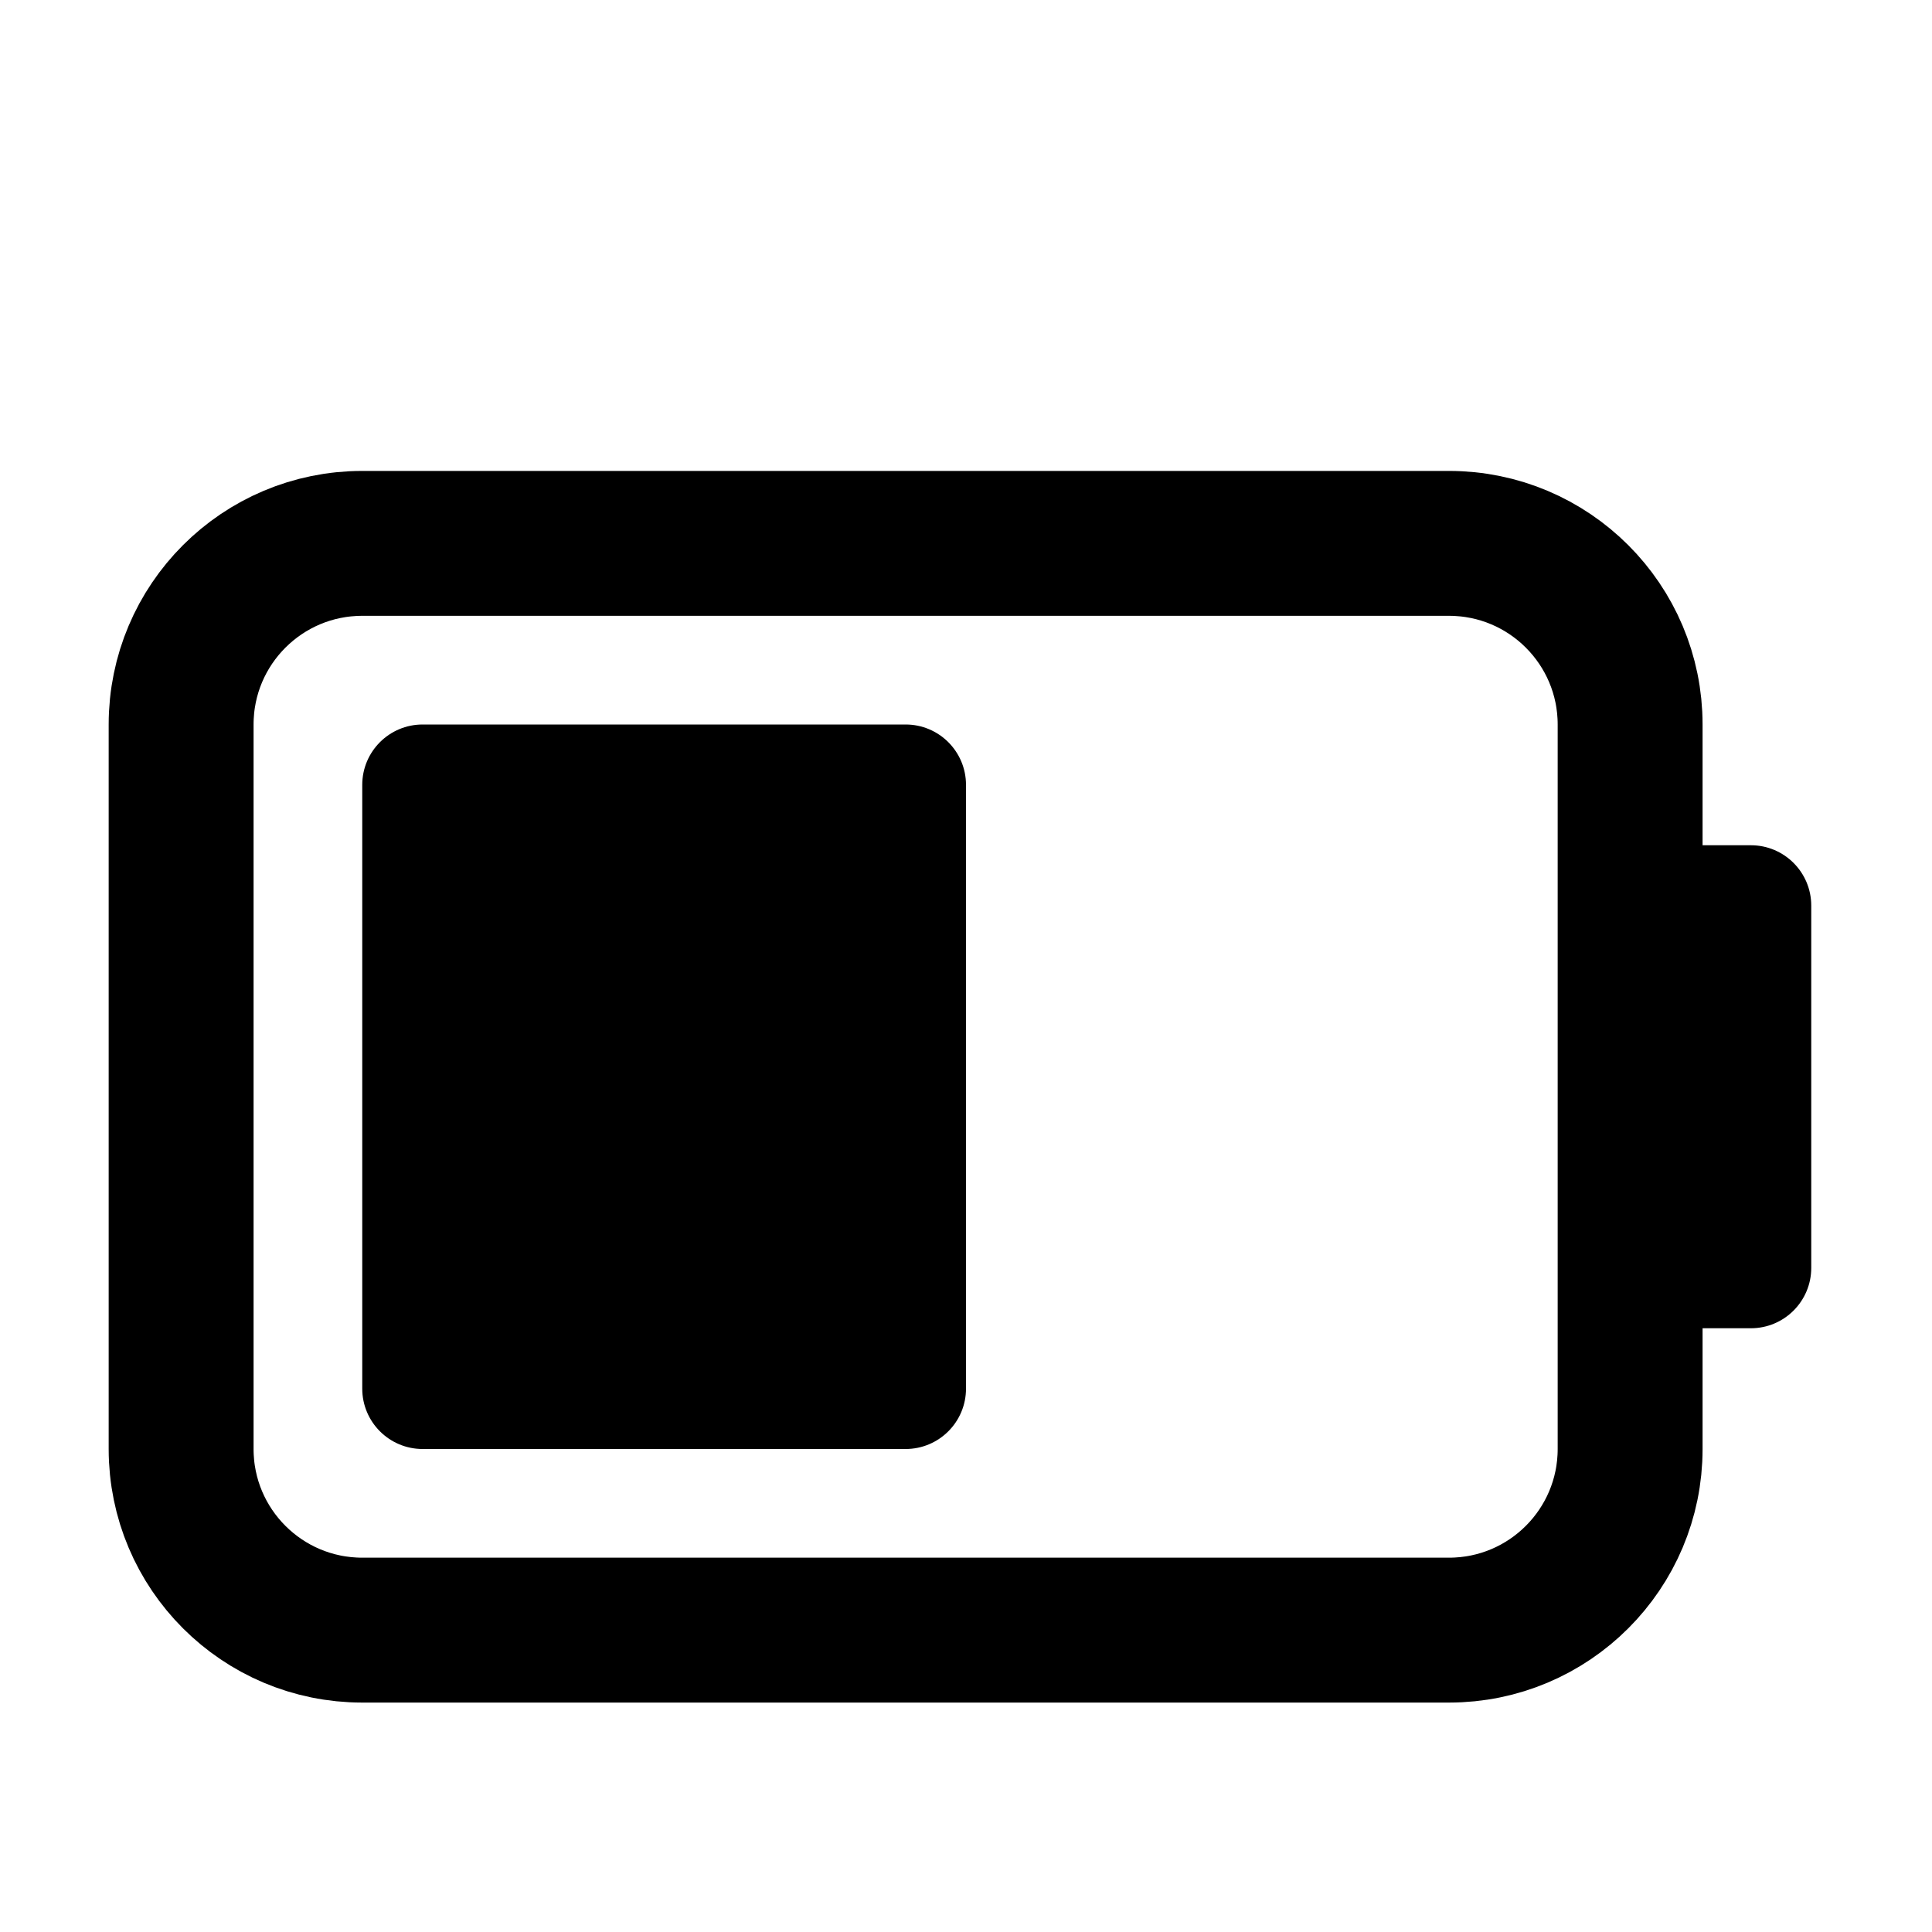
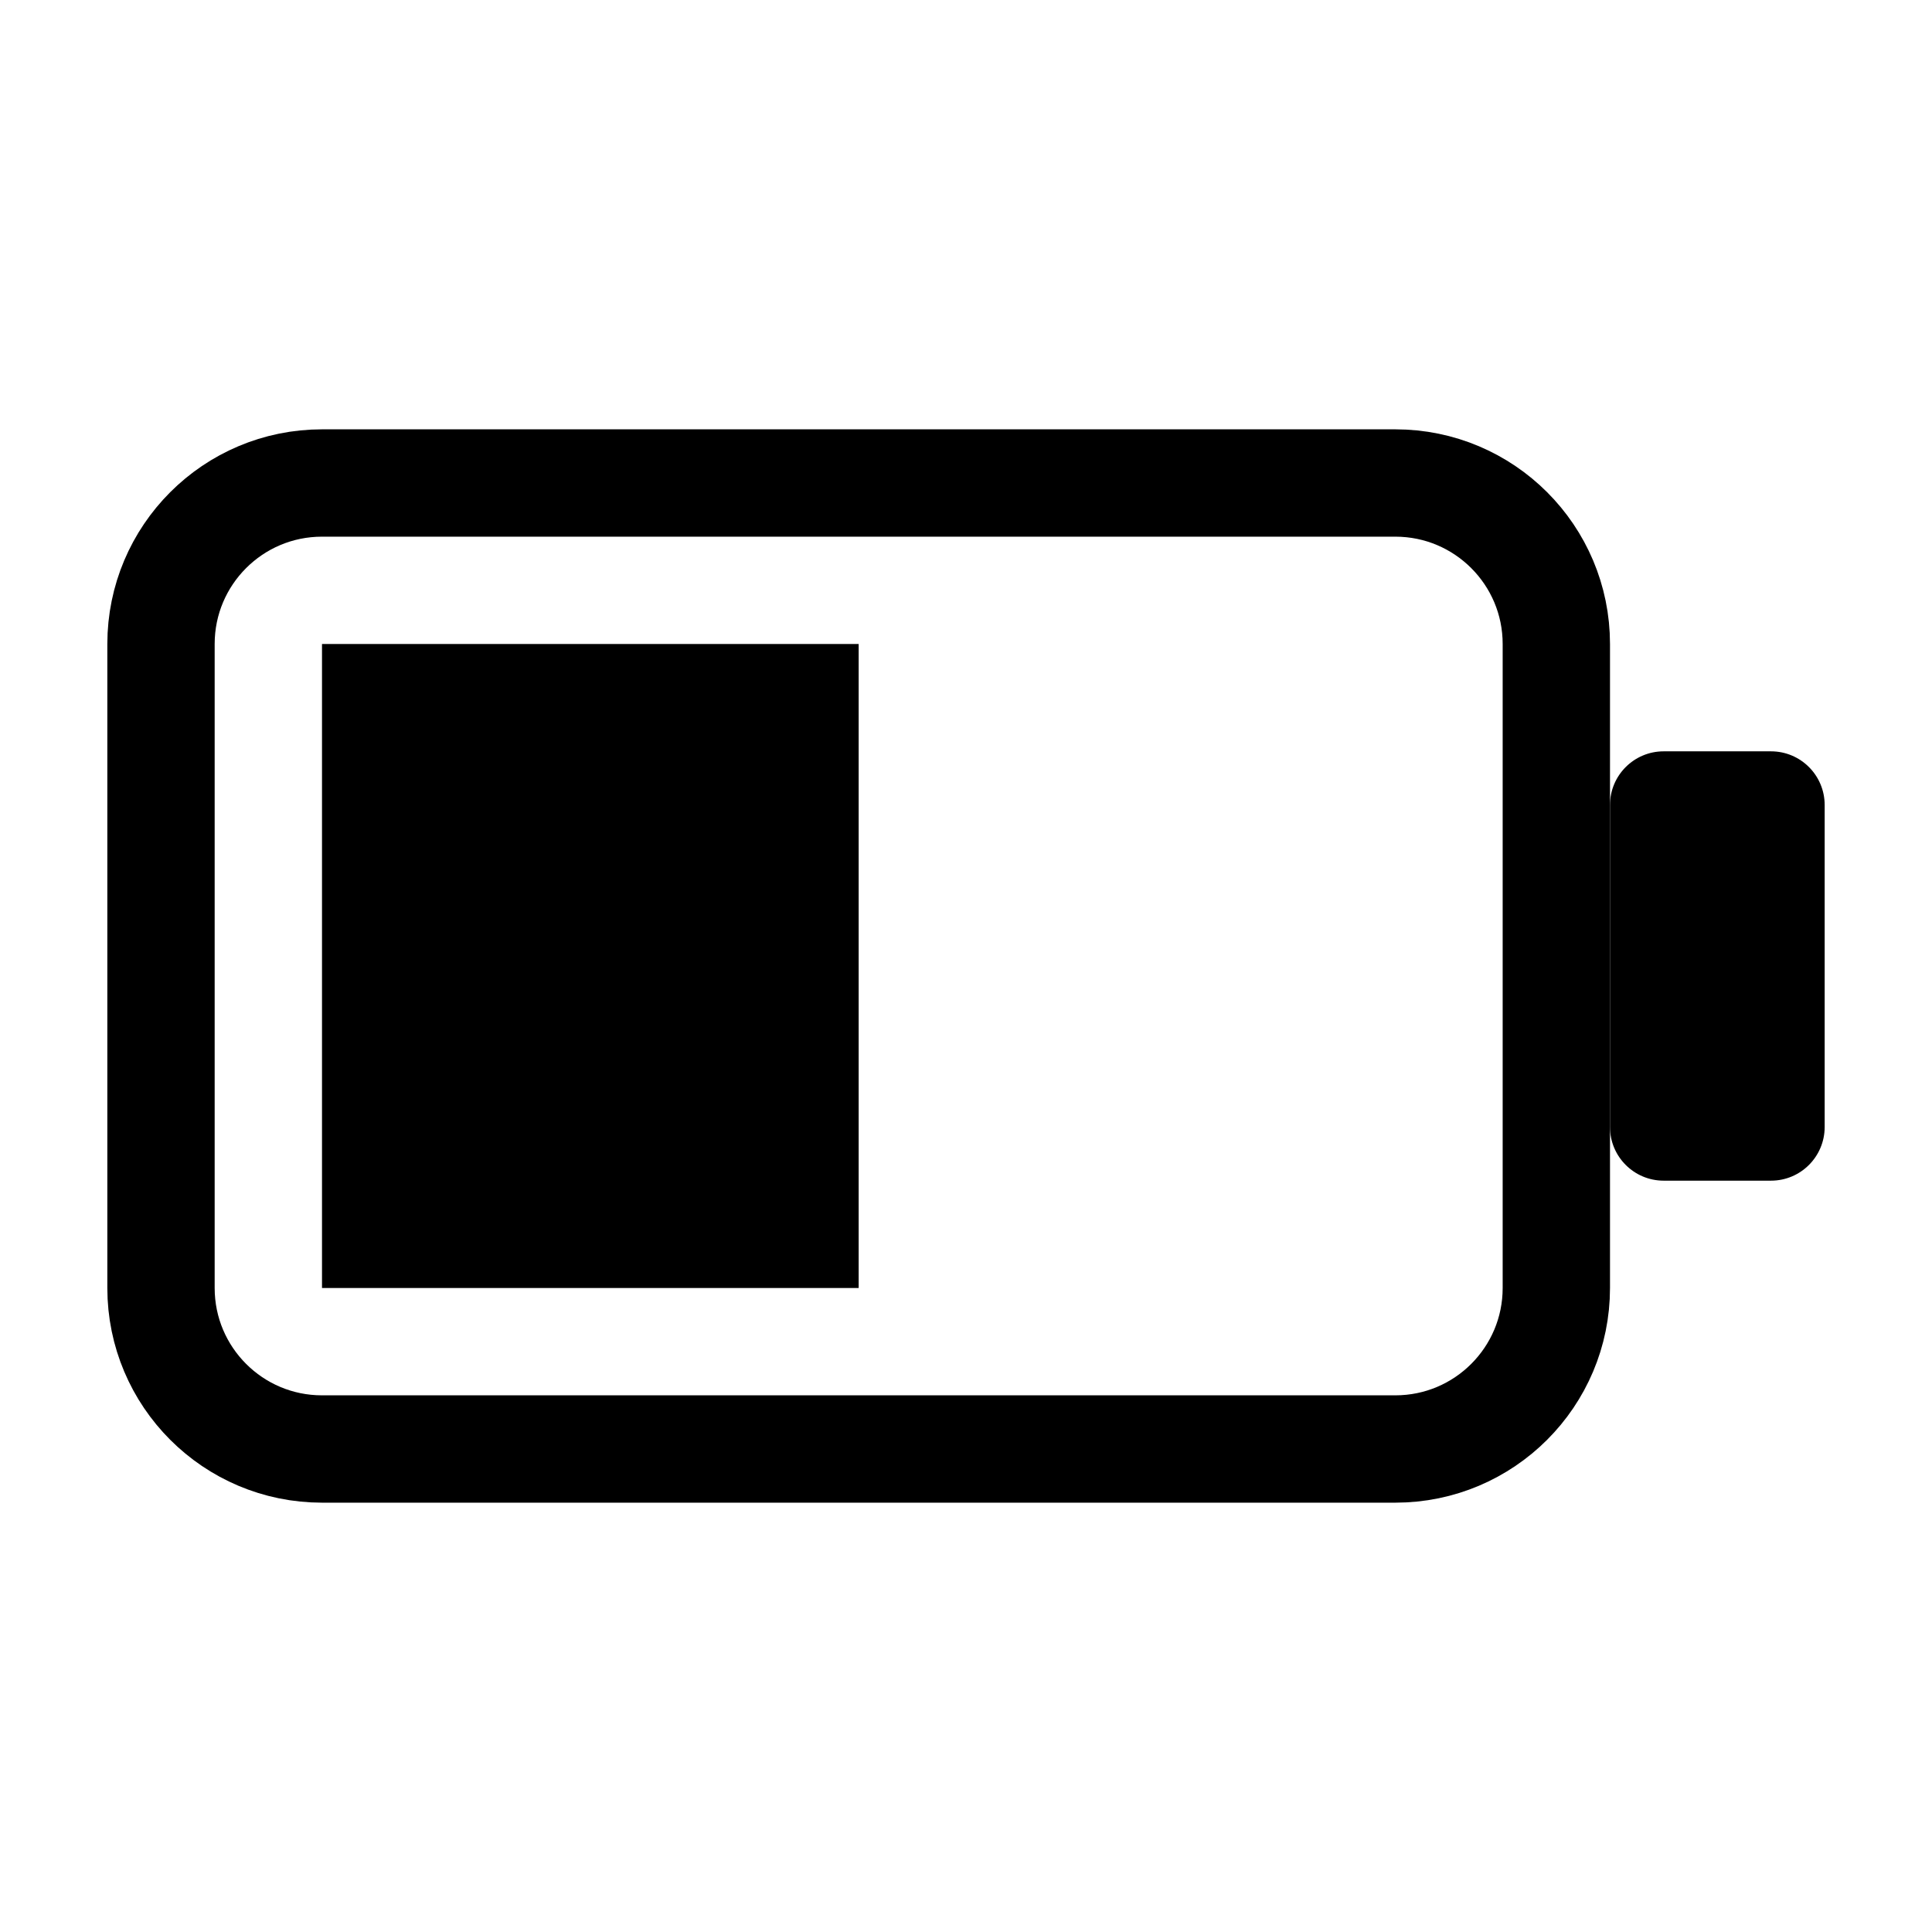
- <svg xmlns="http://www.w3.org/2000/svg" width="20" height="20" viewBox="0 0 16 16">
-   <rect x="1.5" y="4.5" width="12" height="9" rx="1.5" fill="none" stroke="#000" stroke-width="1.2" />
-   <rect x="13.5" y="7" width="1.5" height="4" rx="0.5" fill="#000" />
-   <rect x="3" y="6" width="5" height="6" rx="0.5" fill="#000" />
+ <svg xmlns="http://www.w3.org/2000/svg" width="18" height="18" viewBox="0 0 18 18">
+   <rect x="1.5" y="4.5" width="13" height="9" rx="1.5" fill="none" stroke="#000" />
+   <rect x="15" y="7" width="2" height="4" rx="0.5" />
+   <rect x="3" y="6" width="5" height="6" />
</svg>
